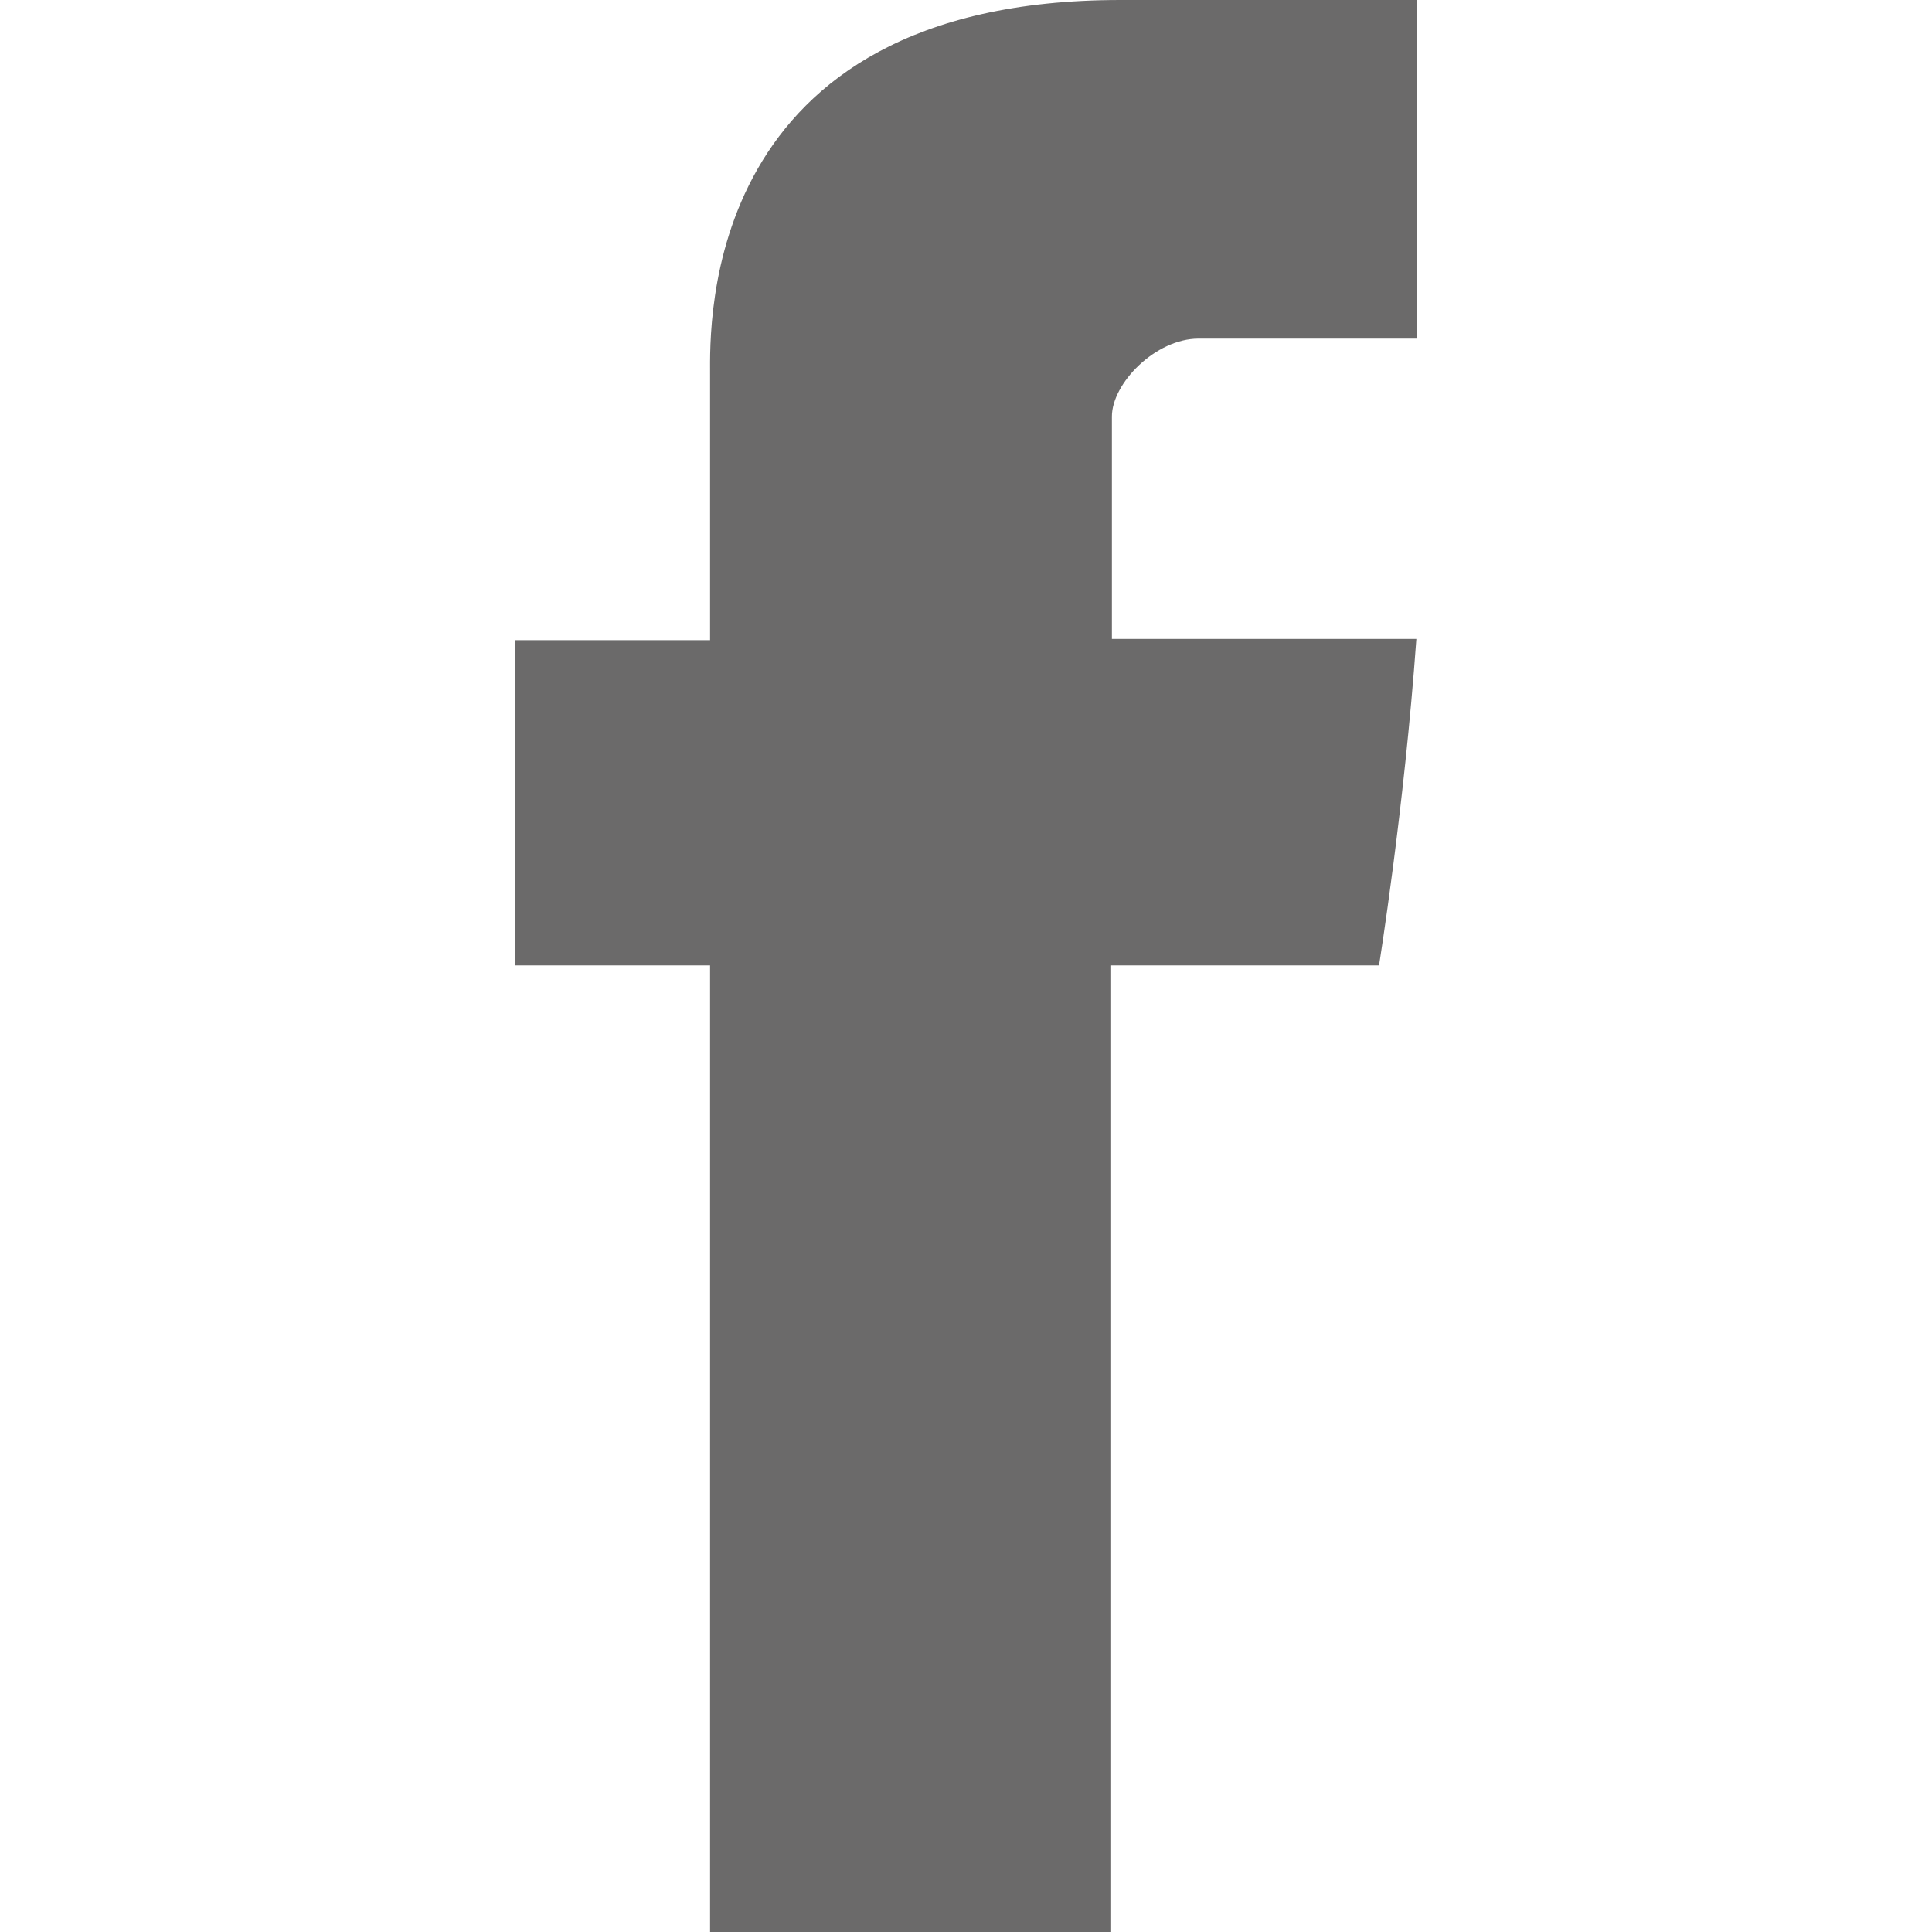
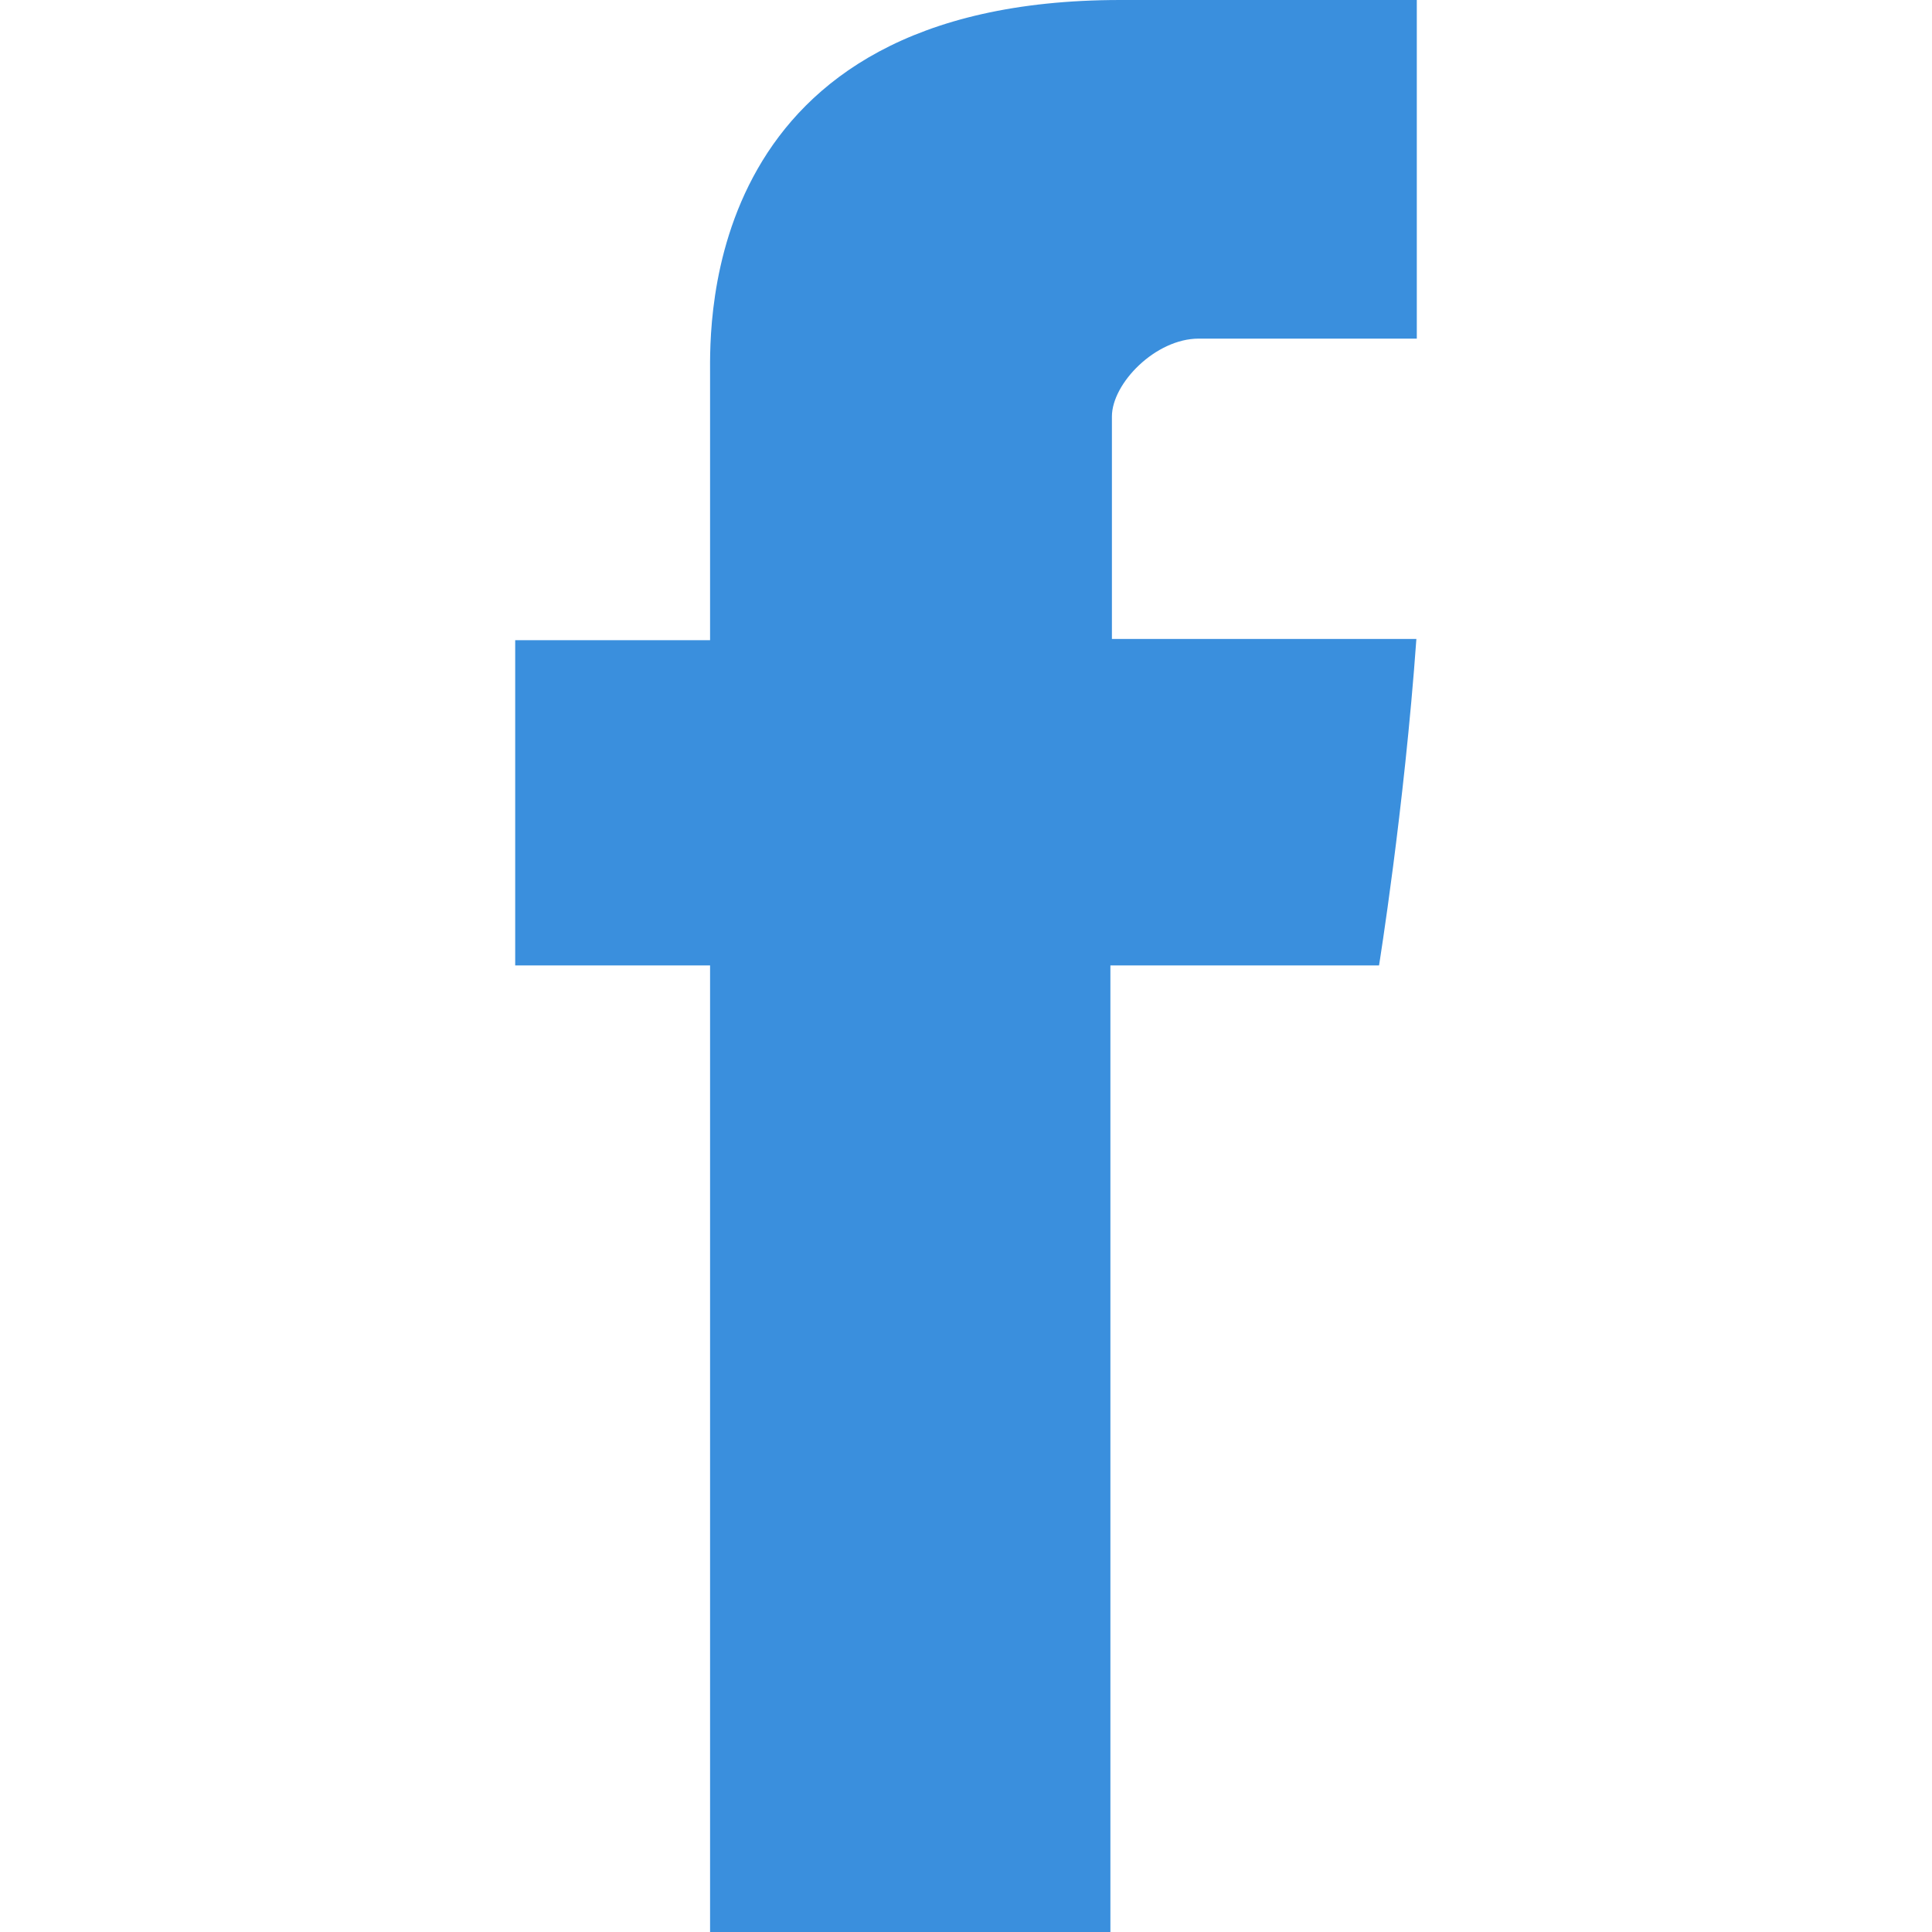
<svg xmlns="http://www.w3.org/2000/svg" version="1.1" id="Capa_1" x="0px" y="0px" width="430.113px" height="430.114px" viewBox="0 0 430.113 430.114" style="enable-background:new 0 0 430.113 430.114;" xml:space="preserve">
  <g>
-     <path fill="#6B6A6A" id="Facebook" d="M158.081,83.3c0,10.839,0,59.218,0,59.218h-43.385v72.412h43.385v215.183h89.122V214.936h59.805   c0,0,5.601-34.721,8.316-72.685c-7.784,0-67.784,0-67.784,0s0-42.127,0-49.511c0-7.4,9.717-17.354,19.321-17.354   c9.586,0,29.818,0,48.557,0c0-9.859,0-43.924,0-75.385c-25.016,0-53.476,0-66.021,0C155.878-0.004,158.081,72.48,158.081,83.3z" />
+     <path fill="#3A8FDD" id="Facebook" d="M158.081,83.3c0,10.839,0,59.218,0,59.218h-43.385v72.412h43.385v215.183h89.122V214.936h59.805   c0,0,5.601-34.721,8.316-72.685c-7.784,0-67.784,0-67.784,0s0-42.127,0-49.511c0-7.4,9.717-17.354,19.321-17.354   c9.586,0,29.818,0,48.557,0c0-9.859,0-43.924,0-75.385c-25.016,0-53.476,0-66.021,0C155.878-0.004,158.081,72.48,158.081,83.3z" />
  </g>
  <g>
</g>
  <g>
</g>
  <g>
</g>
  <g>
</g>
  <g>
</g>
  <g>
</g>
  <g>
</g>
  <g>
</g>
  <g>
</g>
  <g>
</g>
  <g>
</g>
  <g>
</g>
  <g>
</g>
  <g>
</g>
  <g>
</g>
</svg>
